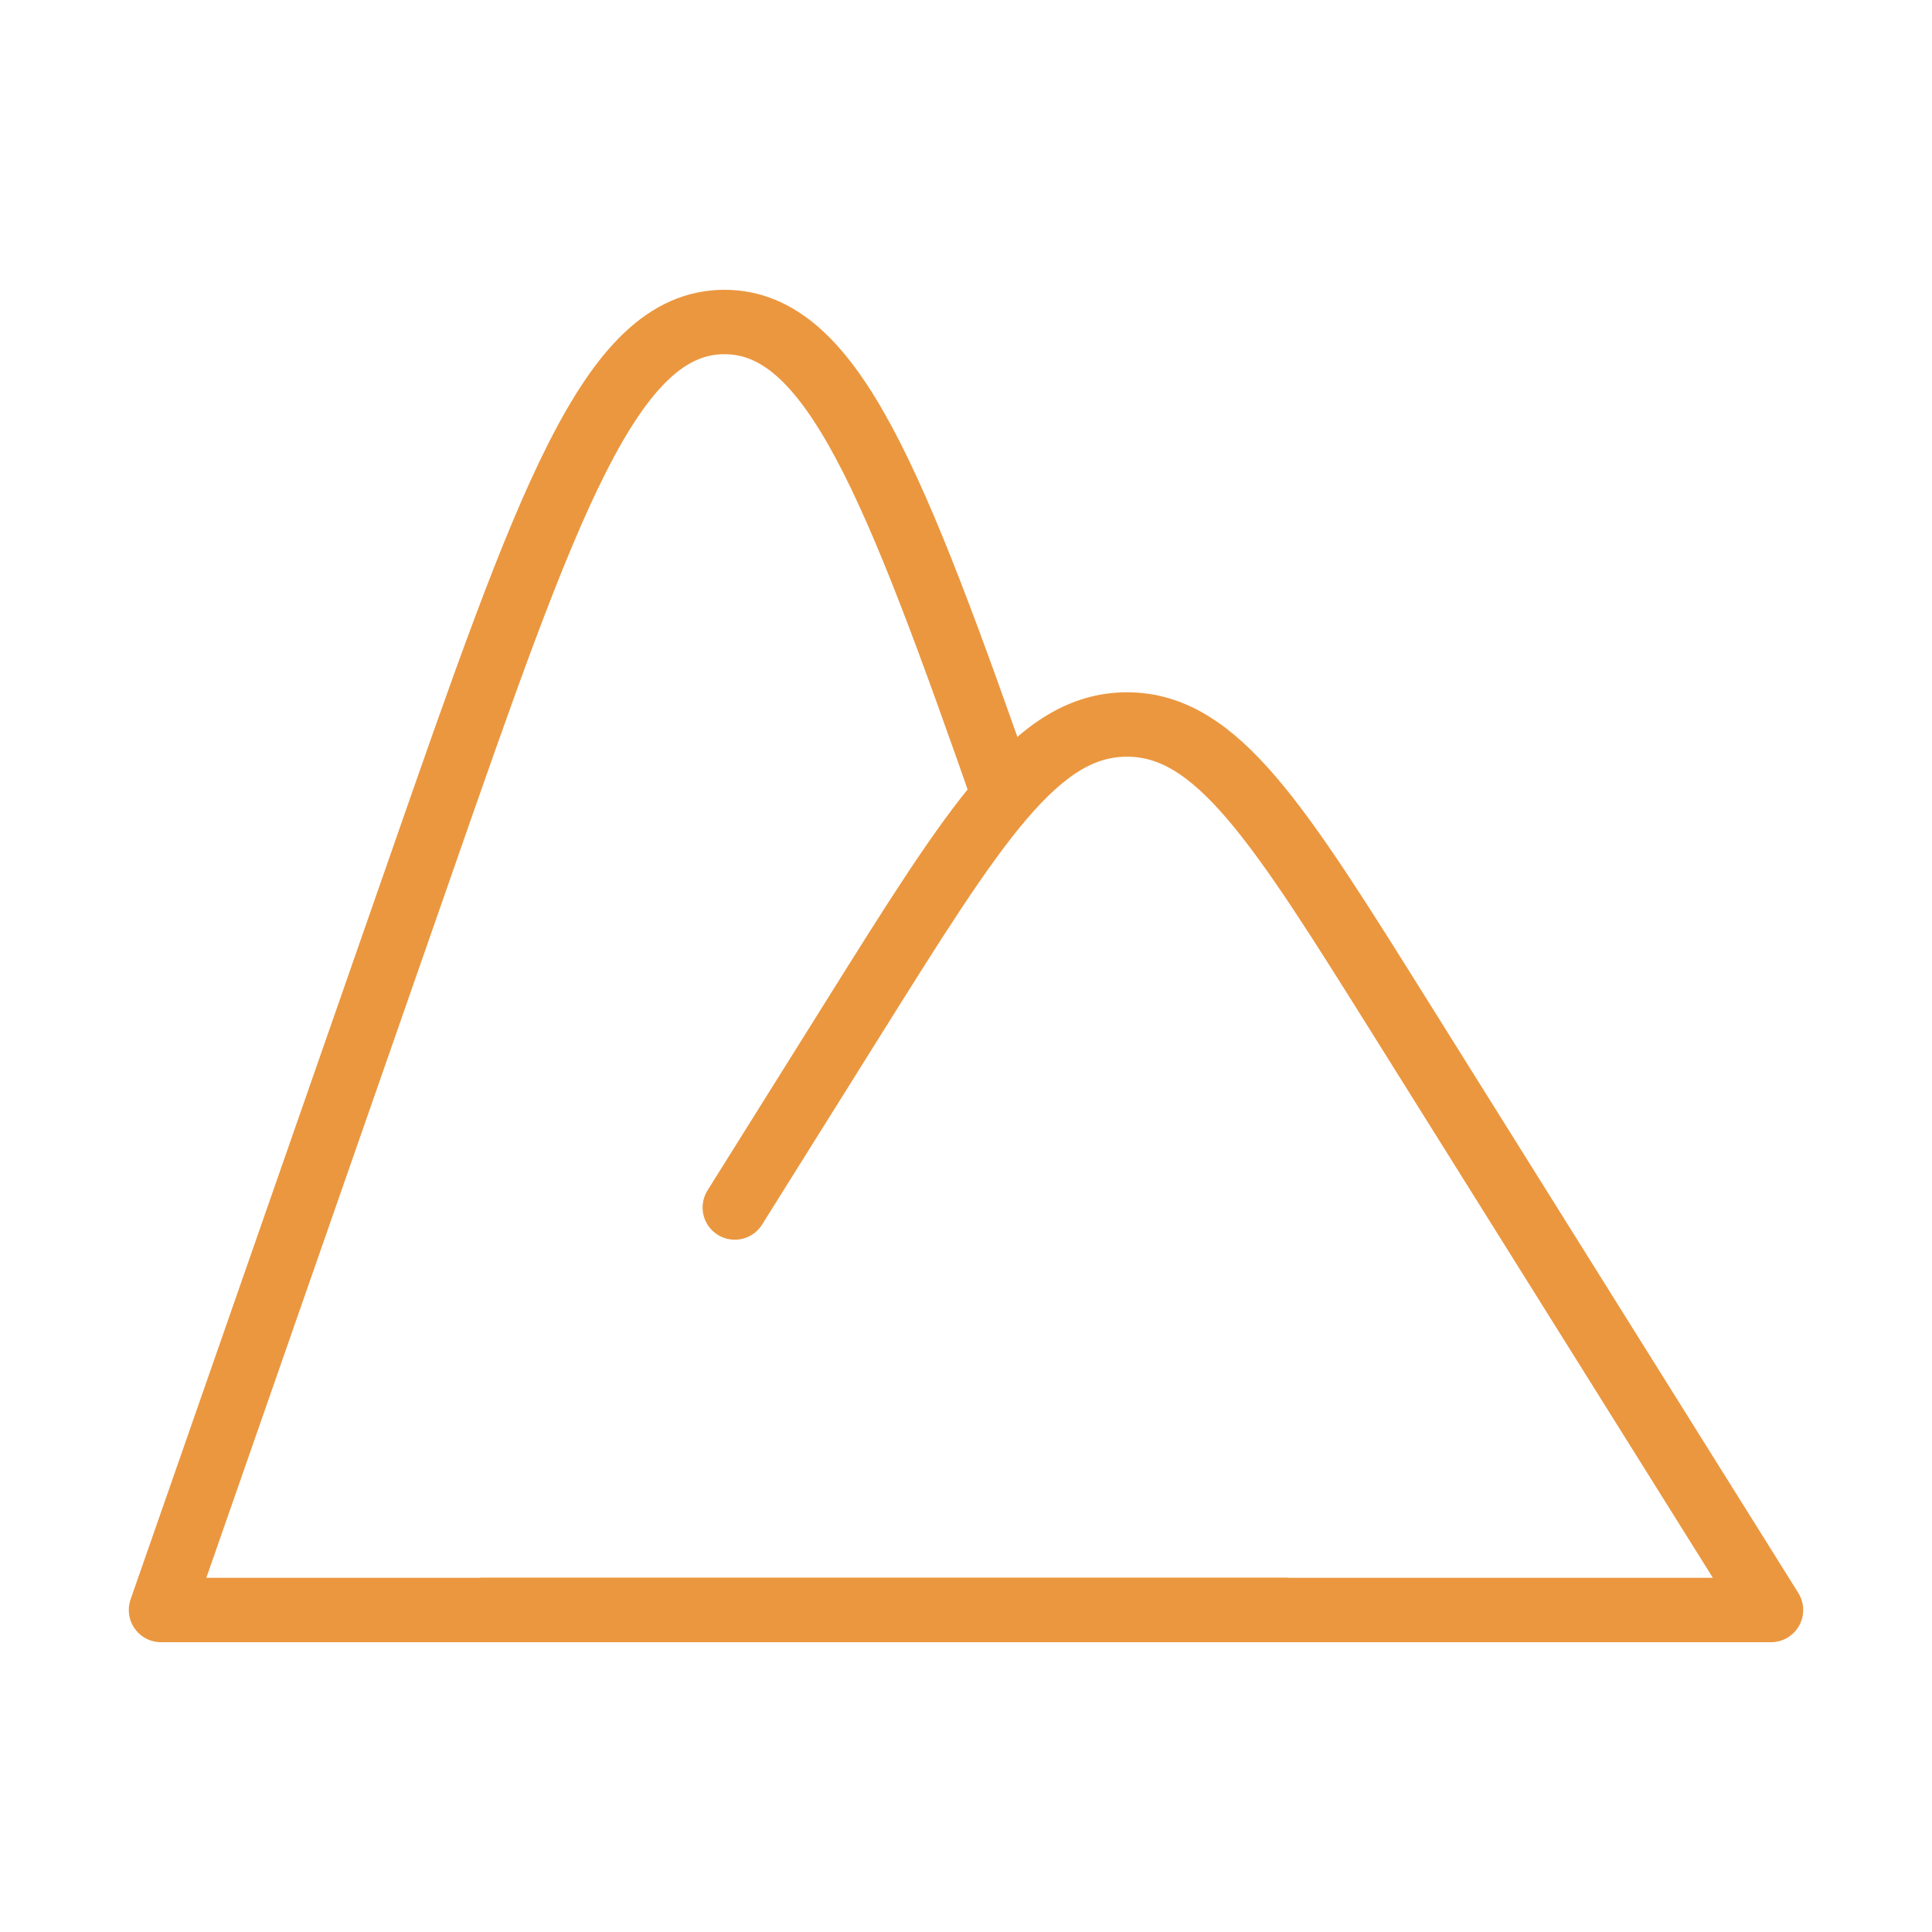
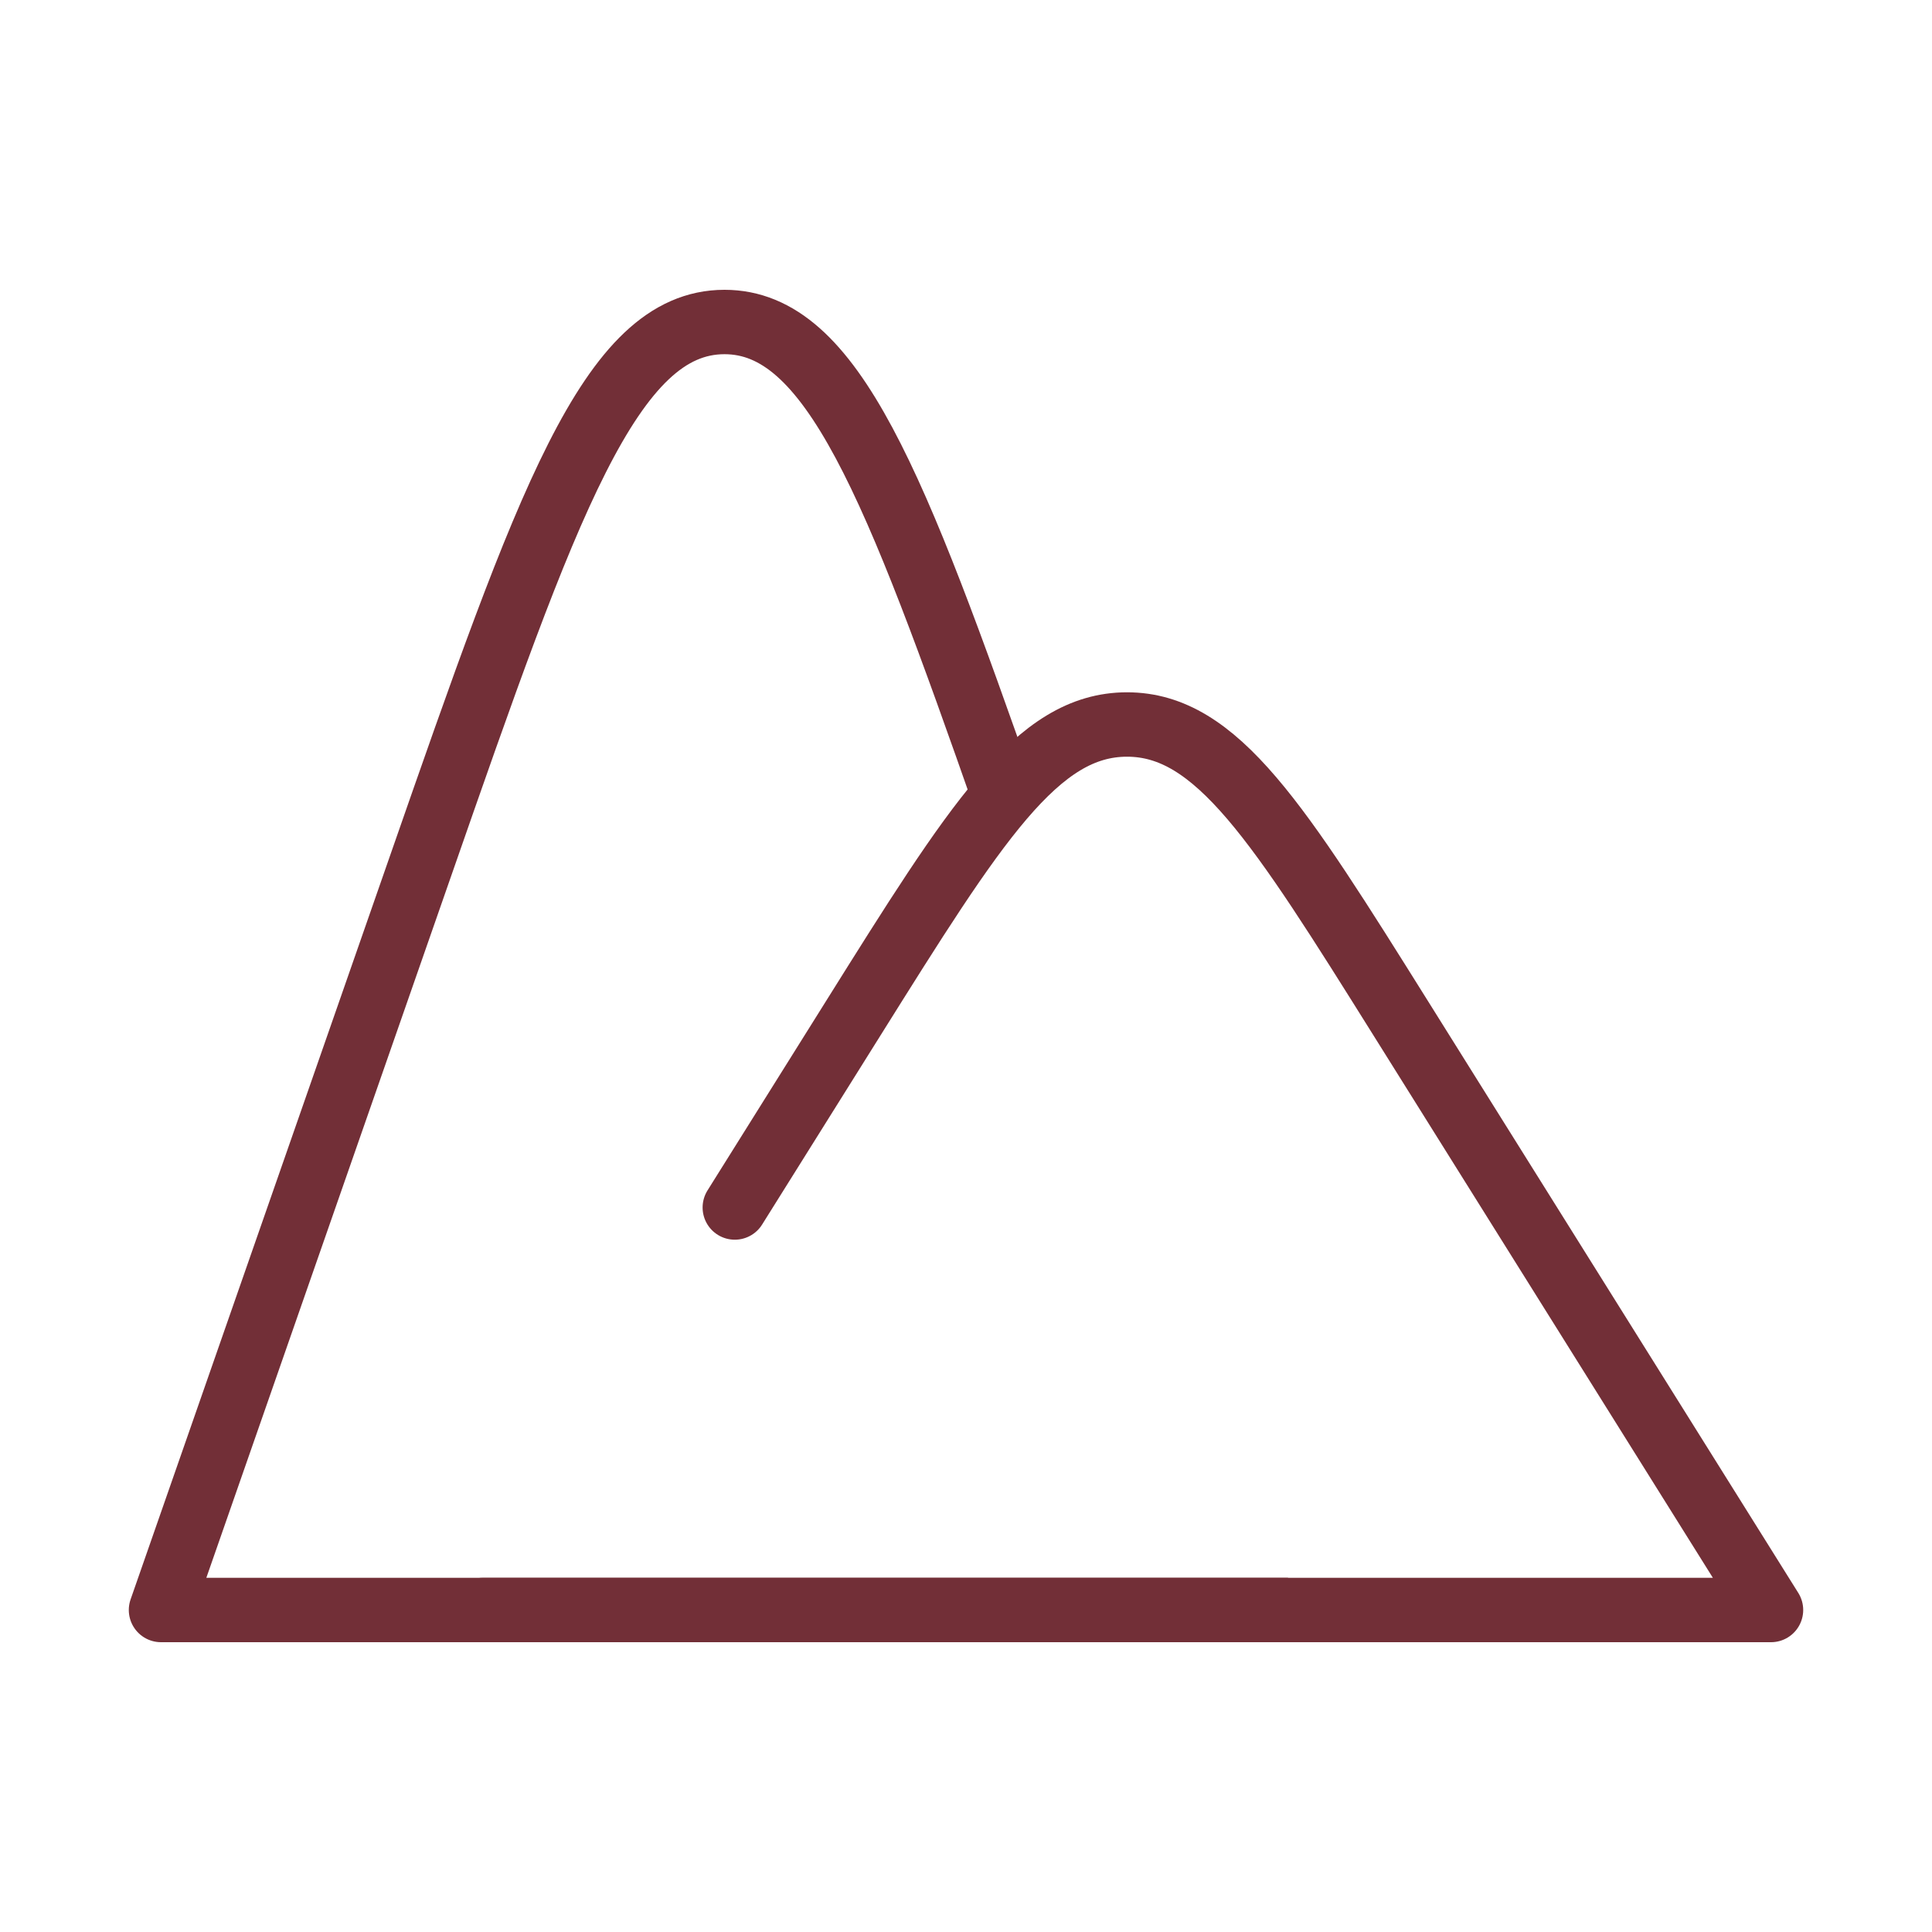
<svg xmlns="http://www.w3.org/2000/svg" width="60" height="60" viewBox="0 0 60 60" fill="none">
-   <path d="M40 50H5L13.062 26.89C16.988 15.63 18.95 10 22.5 10C25.843 10 27.78 15 31.28 25" stroke="#EB973F" stroke-width="2" stroke-linejoin="round" />
-   <path d="M15 50H55L43.517 31.648C39.7 25.547 37.792 22.5 35 22.5C32.205 22.5 30.3 25.55 26.483 31.648L22.82 37.5" stroke="#EB973F" stroke-width="2" stroke-linecap="round" stroke-linejoin="round" />
+   <path d="M40 50H5L13.062 26.89C16.988 15.63 18.95 10 22.5 10C25.843 10 27.78 15 31.28 25" stroke="#722F37" stroke-width="2" stroke-linejoin="round" />
+   <path d="M15 50H55L43.517 31.648C39.7 25.547 37.792 22.5 35 22.5C32.205 22.5 30.3 25.55 26.483 31.648L22.82 37.5" stroke="#722F37" stroke-width="2" stroke-linecap="round" stroke-linejoin="round" />
</svg>
